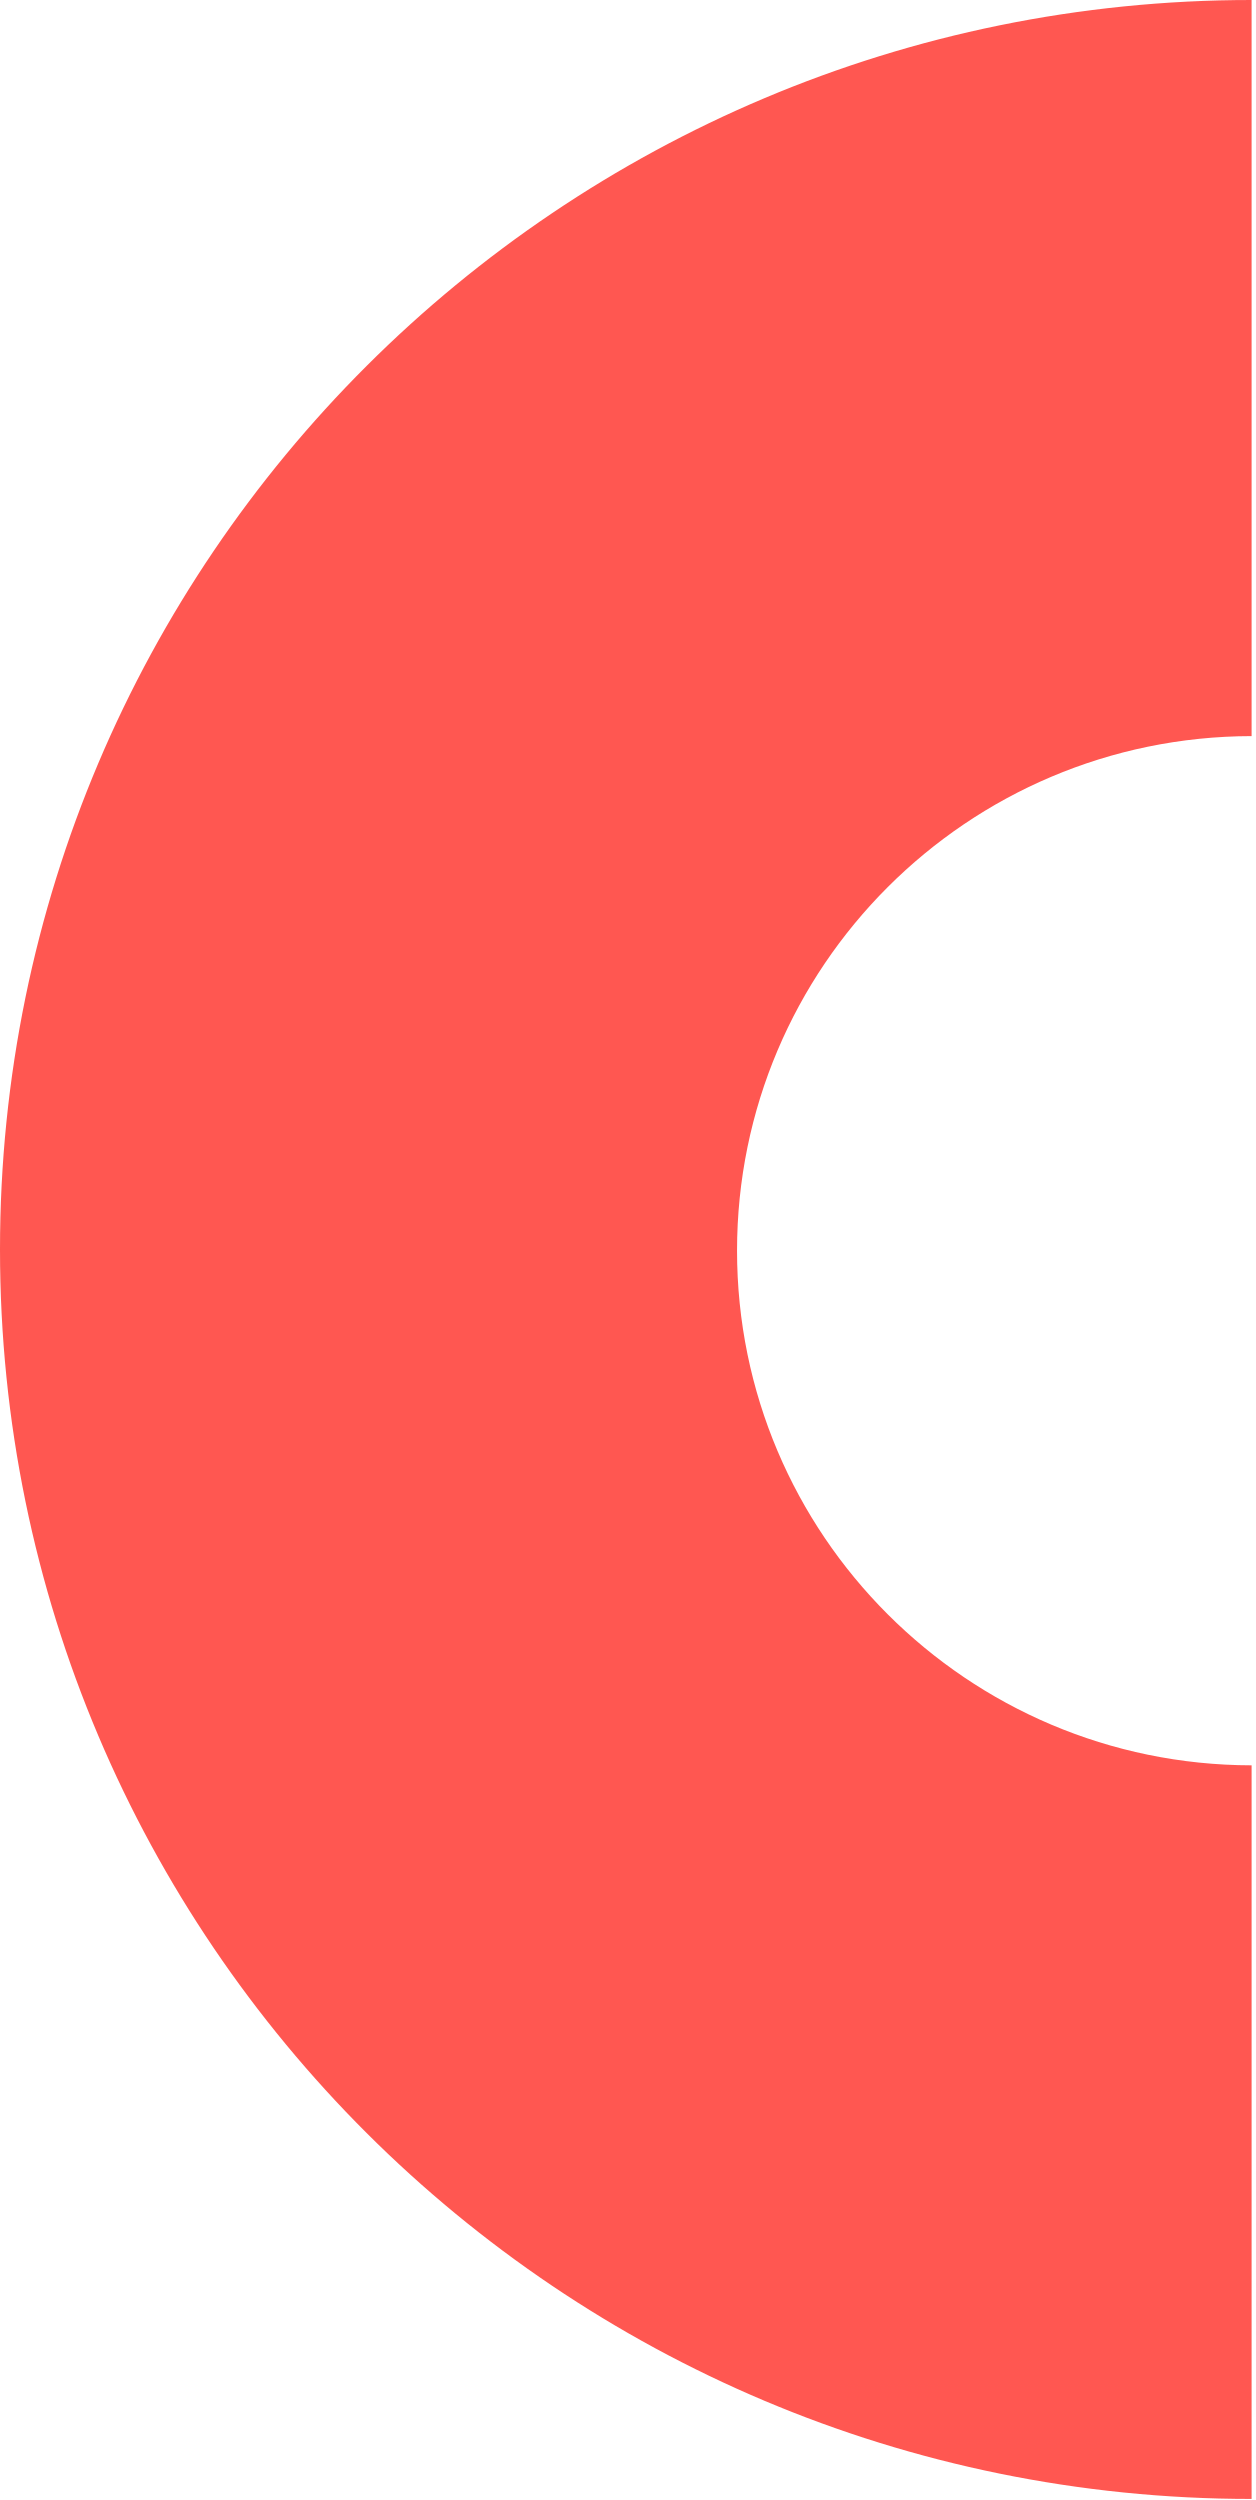
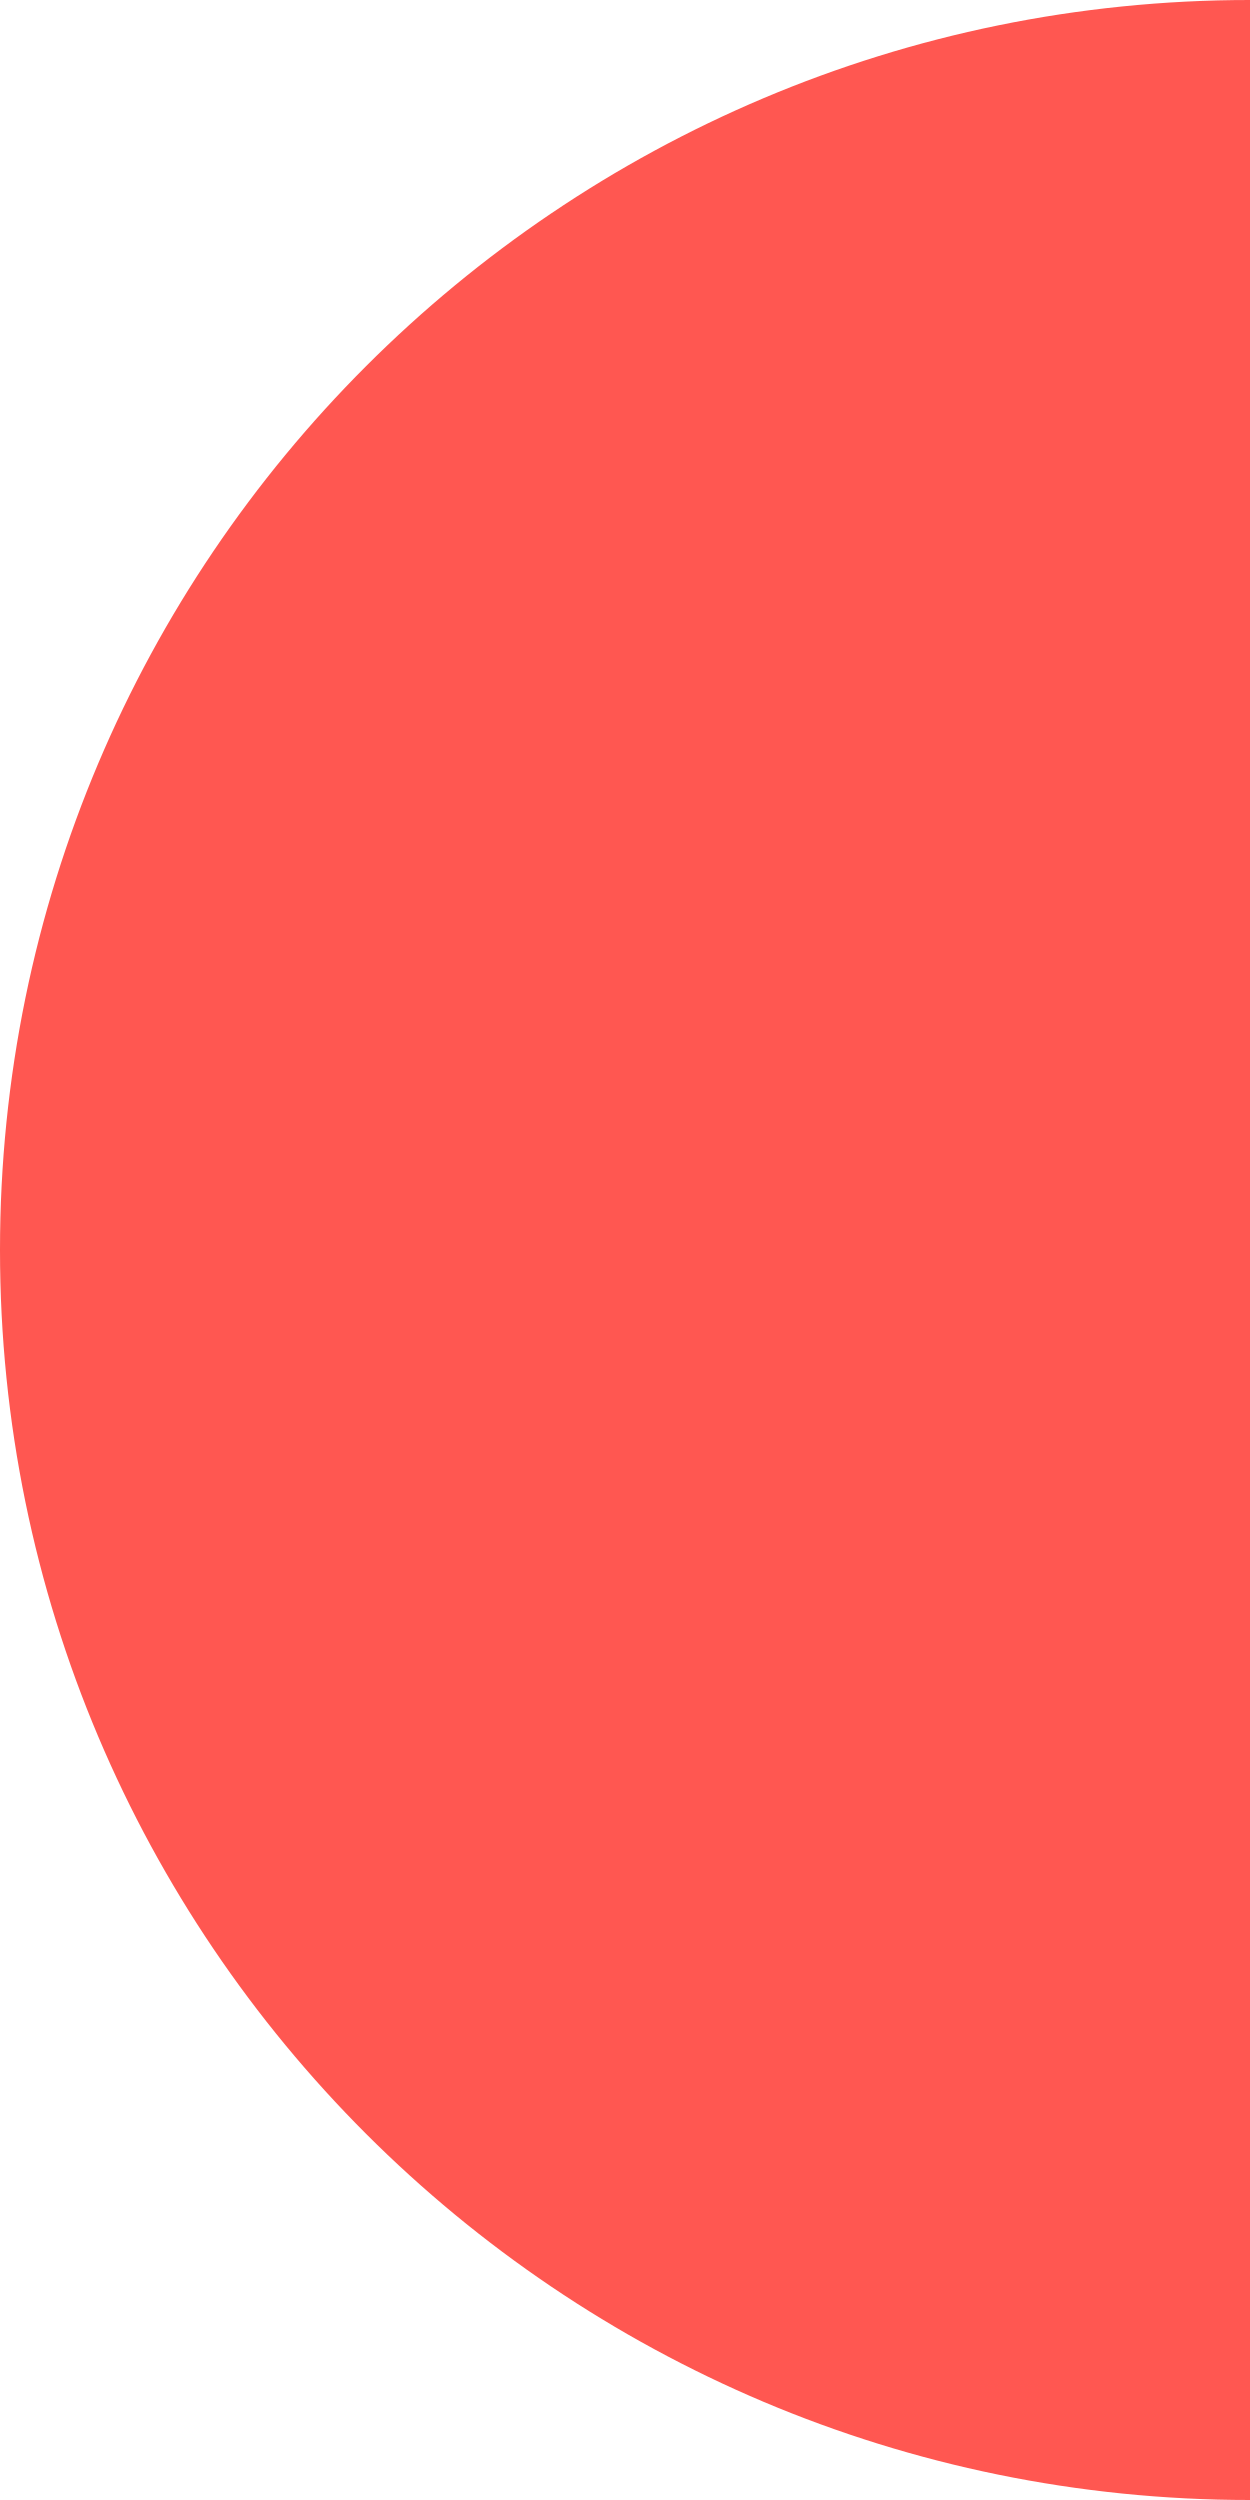
- <svg xmlns="http://www.w3.org/2000/svg" width="106" height="211" viewBox="0 0 106 211" fill="none">
-   <path fill-rule="evenodd" clip-rule="evenodd" d="M105.635 210.911C47.294 210.911 -1.08121e-05 163.697 0 105.455C1.08121e-05 47.214 47.294 -1.08305e-05 105.635 0L105.635 62.127C81.642 62.169 62.206 81.599 62.206 105.56C62.206 129.522 81.642 148.952 105.635 148.994L105.635 210.911Z" fill="#FF5751" />
+ <svg xmlns="http://www.w3.org/2000/svg" width="106" height="212" viewBox="0 0 106 212" fill="none">
+   <path d="M106 106C106 164.542 106 212 106 212C47.458 212 0 164.542 0 106C0 47.458 47.458 0 106 0C106 0 106 47.458 106 106Z" fill="#FF5751" />
</svg>
